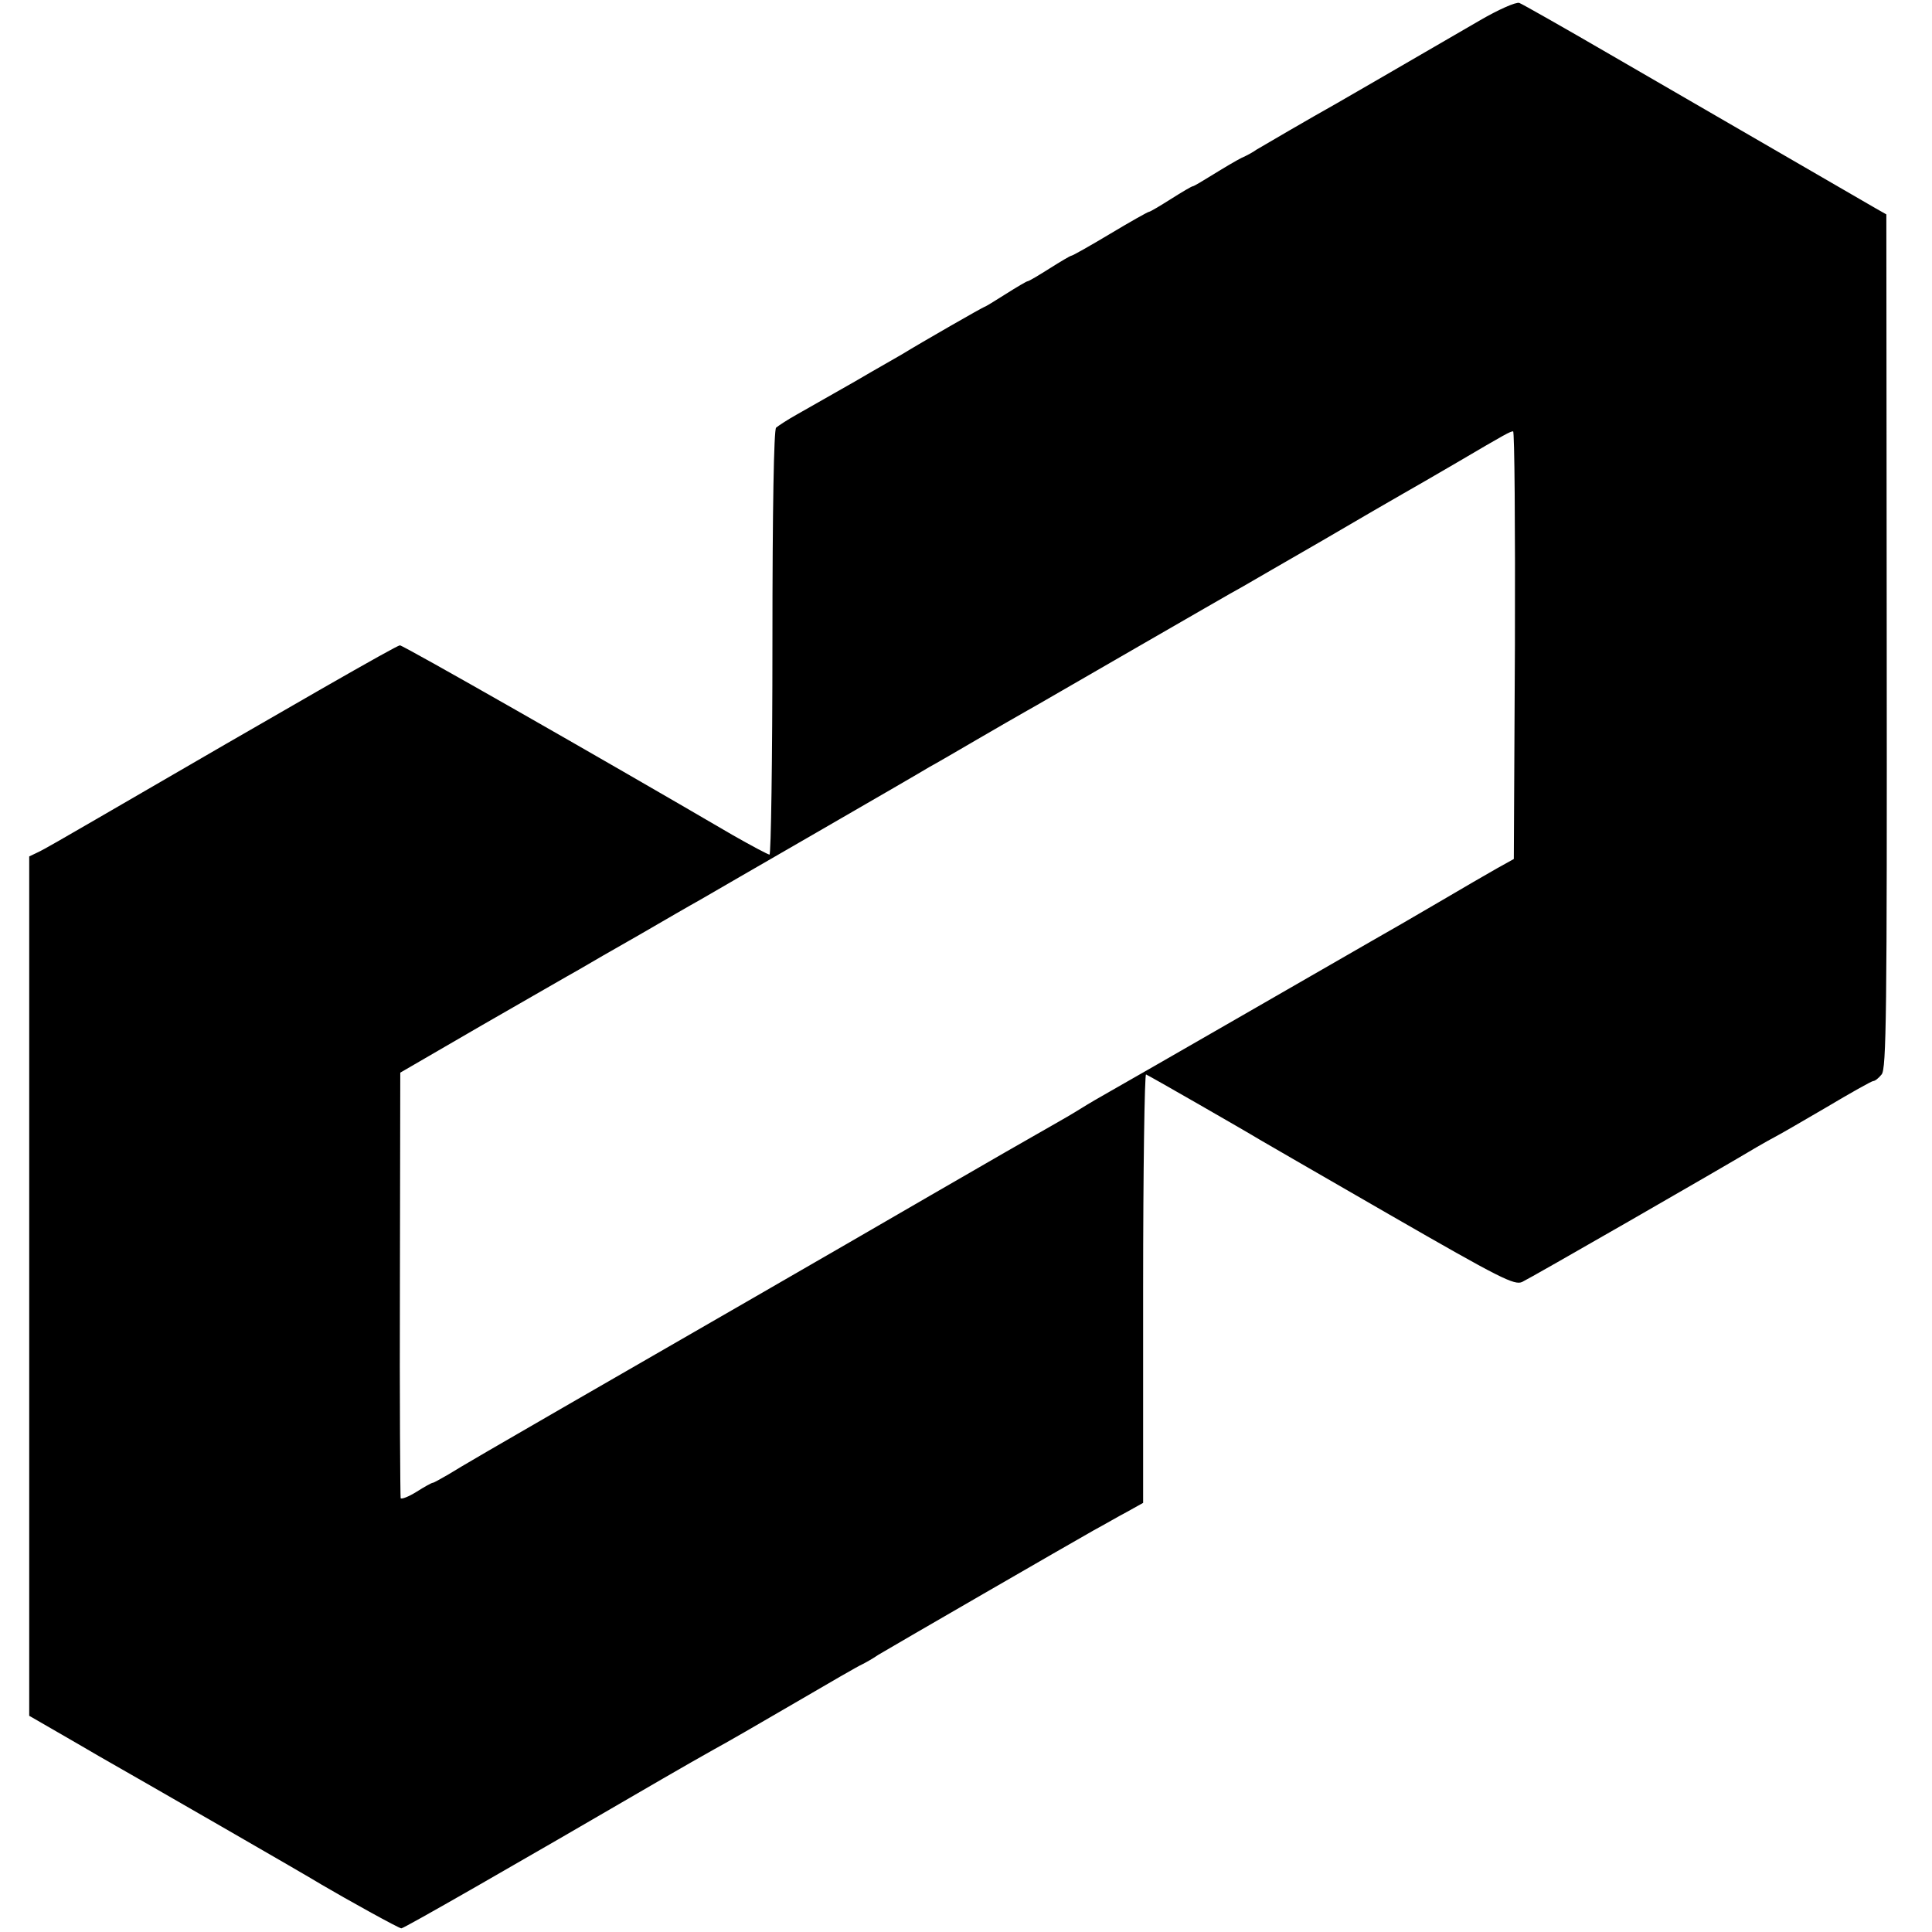
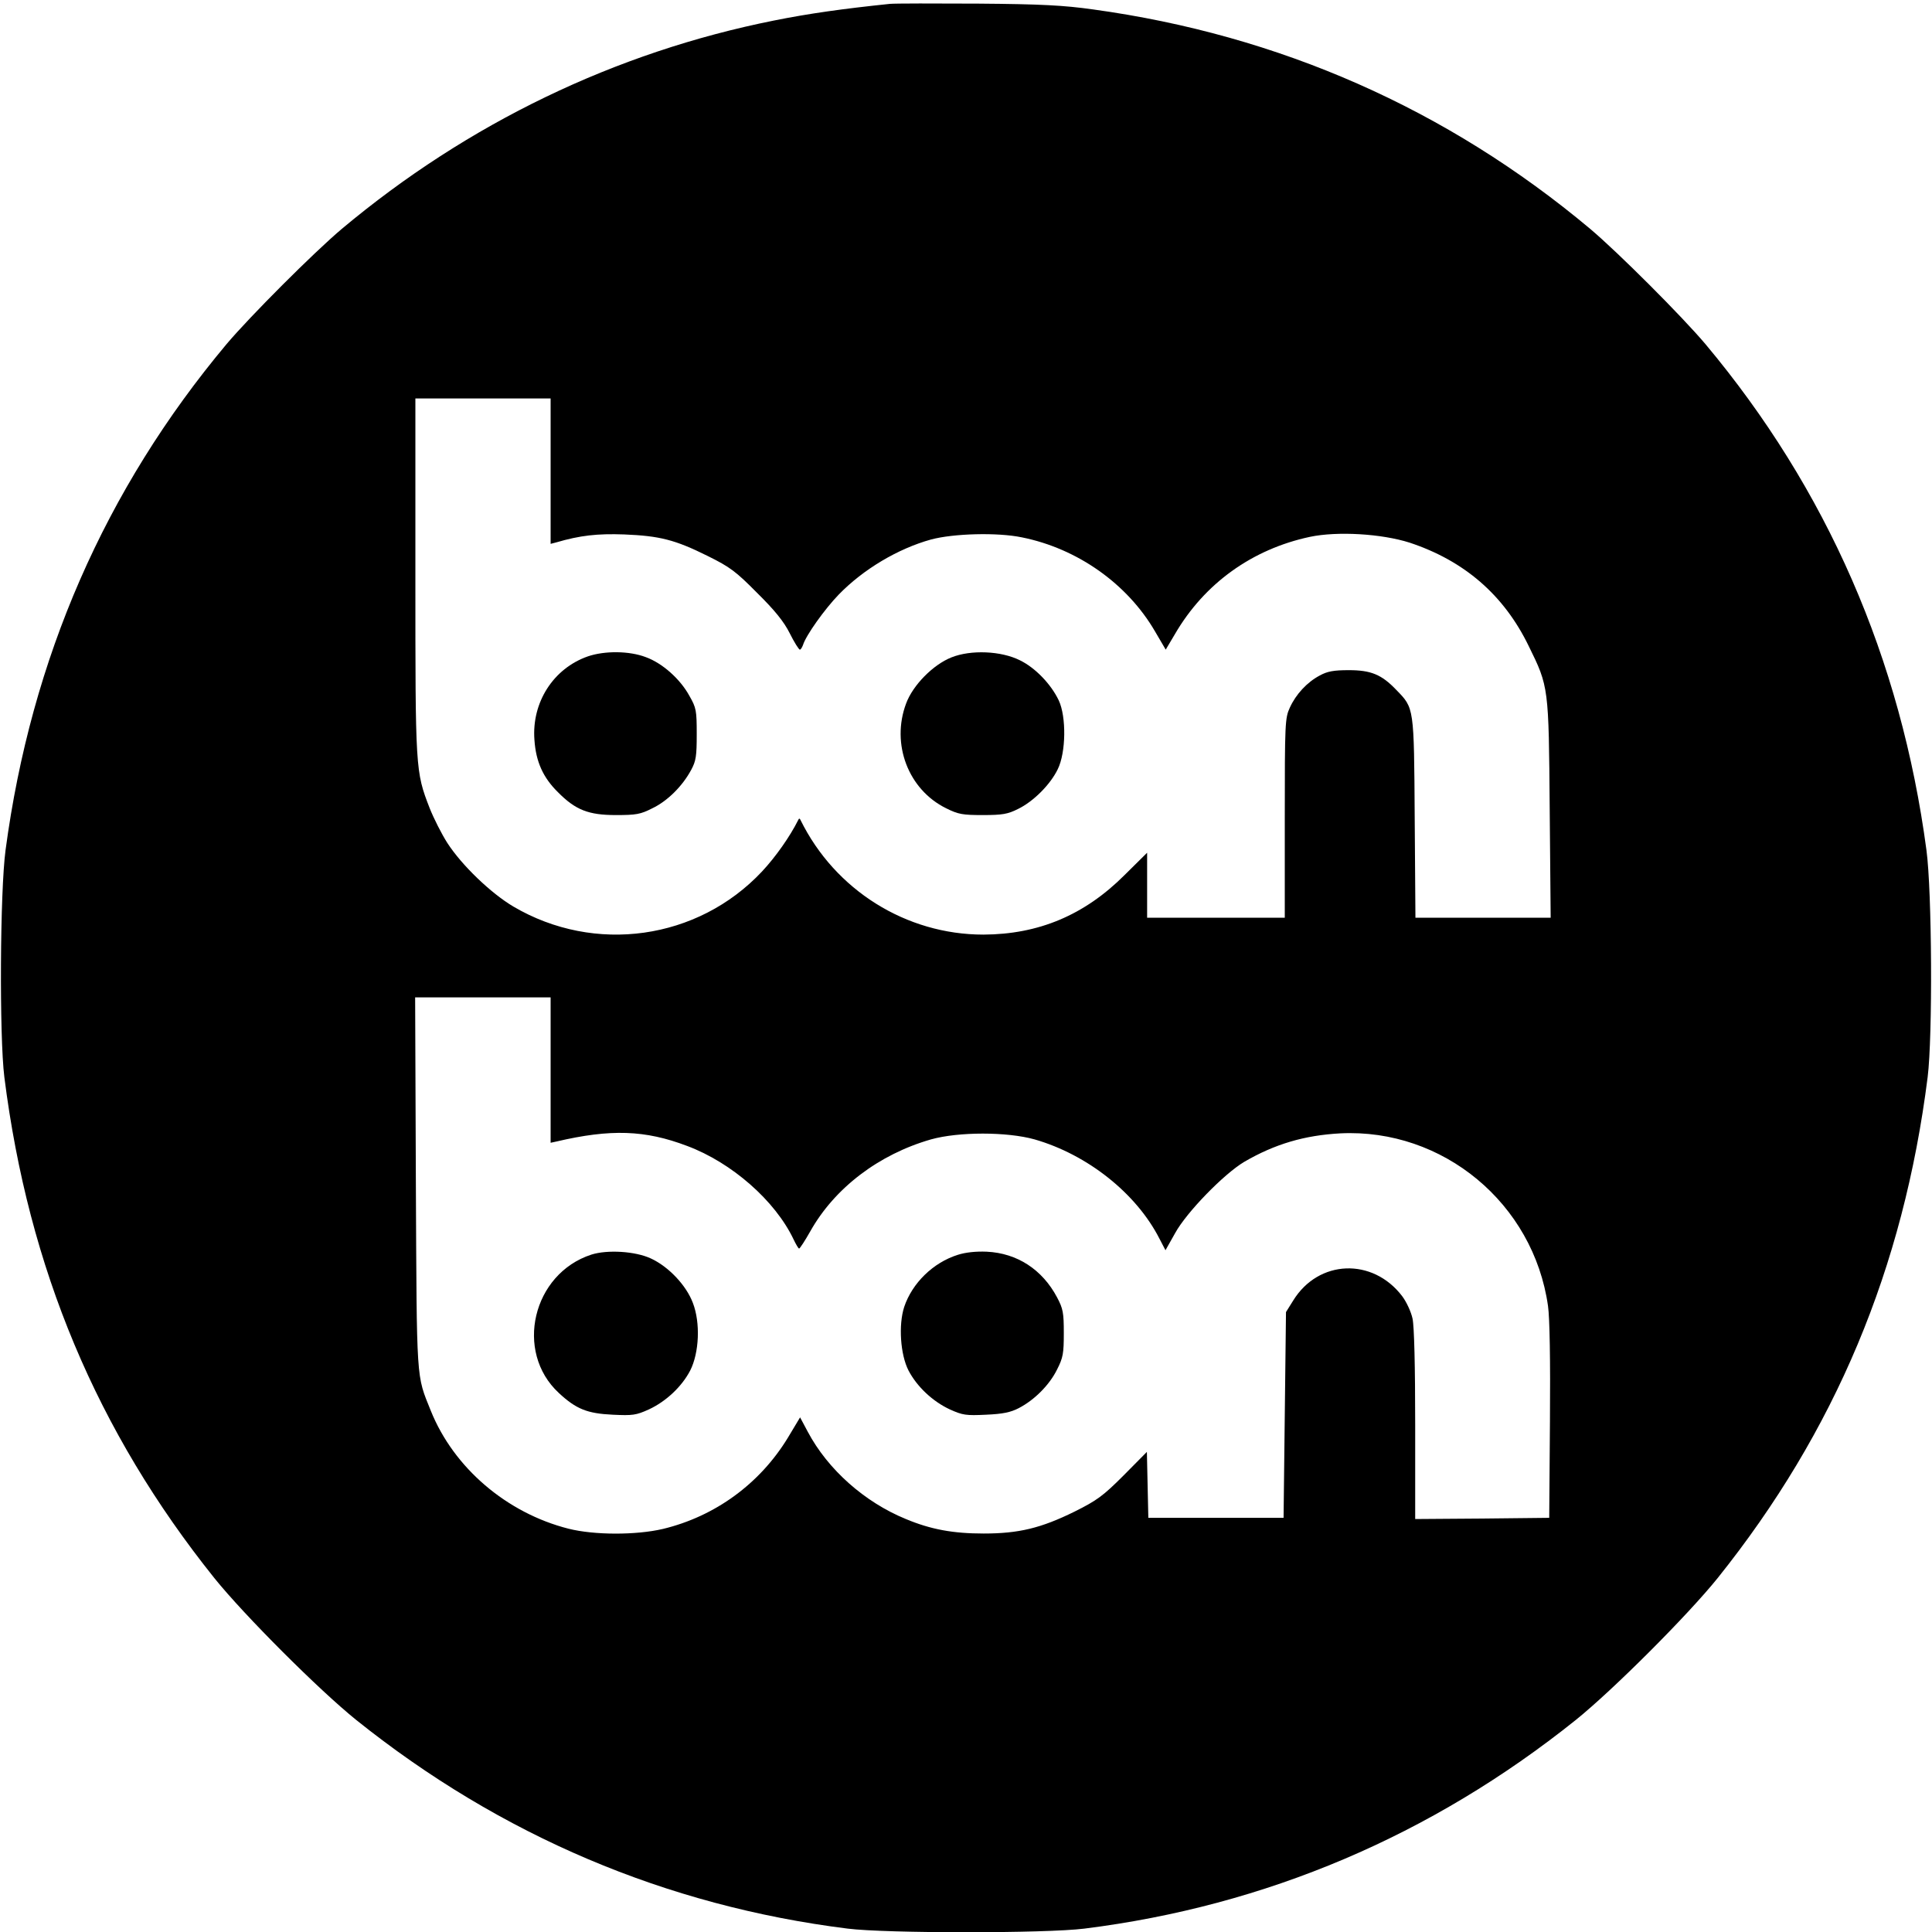
- <svg xmlns="http://www.w3.org/2000/svg" version="1.0" width="529pt" height="529pt" viewBox="0 0 529 529" preserveAspectRatio="xMidYMid meet">
-   <g transform="translate(0,529) scale(0.1,-0.1)" fill="#000000" stroke="none">
-     <path d="M4050 5233 c-278 -161 -358 -208 -390 -226 -68 -38 -205 -118 -220 -127 -8 -6 -26 -16 -40 -22 -14 -7 -48 -27 -77 -45 -29 -18 -54 -33 -57 -33 -3 0 -30 -16 -60 -35 -30 -19 -57 -35 -60 -35 -3 0 -51 -27 -106 -60 -55 -33 -103 -60 -106 -60 -3 0 -30 -16 -60 -35 -30 -19 -57 -35 -60 -35 -3 0 -30 -16 -60 -35 -30 -19 -56 -35 -58 -35 -3 0 -174 -98 -226 -130 -8 -5 -67 -38 -130 -75 -63 -36 -135 -77 -160 -91 -25 -14 -49 -30 -55 -35 -6 -6 -10 -218 -10 -589 0 -319 -4 -580 -8 -580 -4 0 -49 24 -100 53 -373 218 -903 520 -912 520 -9 0 -291 -162 -835 -478 -74 -43 -145 -84 -157 -89 l-23 -11 0 -1177 0 -1176 78 -45 c42 -24 93 -54 112 -65 116 -66 580 -333 610 -352 68 -40 212 -120 219 -120 7 0 297 166 716 410 50 29 113 65 140 80 28 15 127 72 221 127 94 55 177 103 185 106 8 4 28 15 44 26 40 24 526 305 590 341 28 15 69 39 92 51 l43 24 0 588 c0 324 4 587 8 585 8 -3 283 -161 312 -179 8 -5 168 -97 355 -205 304 -175 342 -194 363 -184 20 9 542 309 642 369 19 11 42 24 50 28 8 4 71 40 139 80 67 40 126 73 130 73 5 0 15 8 23 18 13 15 15 160 14 1186 l-1 1169 -30 17 c-33 19 -368 213 -725 420 -129 75 -242 139 -250 142 -9 3 -57 -18 -110 -49z m98 -1709 l-3 -586 -45 -25 c-25 -14 -97 -56 -160 -93 -63 -37 -146 -85 -185 -107 -38 -22 -205 -118 -370 -213 -165 -95 -320 -184 -345 -198 -25 -14 -61 -35 -80 -47 -19 -12 -55 -33 -80 -47 -48 -27 -180 -103 -332 -191 -234 -136 -758 -438 -1008 -582 -151 -87 -292 -169 -312 -182 -21 -12 -40 -23 -43 -23 -3 0 -23 -11 -45 -25 -21 -13 -41 -21 -43 -17 -1 4 -3 268 -2 586 l1 579 224 130 c124 71 243 140 265 152 22 13 96 56 165 95 69 40 143 83 165 95 22 13 166 96 320 185 154 89 294 170 310 180 17 9 75 43 130 75 55 32 114 66 130 75 17 9 149 86 295 170 146 84 282 163 303 174 20 12 118 68 218 126 99 58 199 116 222 129 23 13 89 51 147 85 136 80 144 84 153 85 4 1 6 -263 5 -585z" />
+ <svg xmlns="http://www.w3.org/2000/svg" version="1.0" width="800pt" height="800pt" viewBox="0 0 800 800" preserveAspectRatio="xMidYMid meet">
+   <g transform="translate(0,800) scale(0.1,-0.1)" fill="black" stroke="none">
+     <path d="M3685 7984 c-193 -20 -336 -40 -480 -69 -656 -131 -1267 -425 -1790 -863 -116 -98 -379 -361 -477 -477 -503 -601 -809 -1301 -915 -2095 -23 -171 -26 -772 -5 -940 100 -792 383 -1467 870 -2075 124 -154 433 -463 587 -587 598 -479 1284 -770 2035 -864 159 -20 821 -20 980 0 751 94 1437 385 2035 864 154 124 463 433 587 587 487 608 770 1283 870 2075 21 168 18 769 -5 940 -106 794 -412 1494 -915 2095 -98 116 -361 379 -477 477 -593 497 -1288 803 -2059 909 -121 17 -215 22 -476 24 -179 1 -343 1 -365 -1z m-1405 -1935 l0 -301 23 6 c99 29 170 37 282 33 147 -6 210 -22 345 -89 93 -46 117 -64 205 -153 73 -72 111 -119 135 -167 19 -38 38 -68 42 -68 4 0 9 9 13 19 12 40 90 149 148 209 102 105 245 190 382 228 93 25 275 30 376 9 230 -46 437 -192 552 -390 l44 -75 38 64 c122 210 320 352 559 403 114 24 297 13 413 -24 226 -75 390 -216 493 -428 83 -169 83 -168 87 -677 l4 -448 -280 0 -280 0 -3 413 c-3 461 -2 454 -76 530 -61 64 -105 82 -197 82 -63 0 -89 -5 -120 -22 -53 -28 -99 -78 -124 -133 -20 -43 -21 -64 -21 -457 l0 -413 -285 0 -285 0 0 135 0 134 -93 -92 c-167 -167 -357 -246 -585 -247 -320 0 -614 184 -757 474 -3 8 -7 8 -10 0 -34 -68 -93 -152 -150 -213 -266 -283 -692 -343 -1029 -145 -93 55 -214 171 -274 264 -23 36 -56 101 -73 144 -59 152 -59 159 -59 962 l0 734 280 0 280 0 0 -301z m0 -2480 l0 -301 23 5 c226 53 368 48 542 -18 185 -69 365 -227 441 -387 10 -21 20 -38 23 -38 3 0 24 32 46 71 101 180 284 319 500 381 114 32 315 32 429 0 219 -63 421 -223 517 -411 l25 -48 40 71 c47 86 202 245 286 295 127 74 250 110 398 118 425 21 800 -290 860 -715 7 -49 10 -224 8 -477 l-3 -400 -277 -3 -278 -2 0 389 c0 244 -4 409 -11 441 -6 28 -25 69 -43 93 -122 160 -346 152 -451 -18 l-30 -48 -5 -426 -5 -426 -280 0 -280 0 -3 136 -3 137 -97 -98 c-85 -85 -110 -103 -202 -149 -140 -69 -232 -91 -377 -91 -127 0 -219 17 -322 60 -171 70 -323 205 -406 361 l-32 60 -51 -85 c-116 -190 -301 -325 -517 -377 -111 -26 -284 -26 -391 1 -256 65 -475 252 -570 488 -61 152 -58 107 -62 945 l-3 767 281 0 280 0 0 -301z" />
+     <path d="M2434 5282 c-143 -50 -233 -191 -221 -346 6 -90 36 -156 97 -216 73 -74 127 -95 240 -95 84 0 102 3 151 28 63 30 125 92 161 159 20 37 23 57 23 148 0 98 -2 109 -30 158 -38 70 -112 136 -181 161 -68 26 -170 27 -240 3z" />
+     <path d="M3940 5278 c-76 -30 -160 -115 -188 -191 -63 -168 9 -357 166 -434 50 -25 68 -28 152 -28 81 0 103 4 145 25 64 31 134 101 165 165 34 69 36 217 4 285 -32 67 -97 135 -161 166 -78 39 -203 44 -283 12z" />
+     <path d="M2449 2805 c-244 -79 -320 -402 -135 -573 72 -67 118 -85 223 -90 83 -4 97 -2 150 22 71 33 136 94 171 161 37 73 43 197 11 280 -27 72 -100 150 -174 184 -64 30 -180 37 -246 16z" />
+     <path d="M3966 2804 c-102 -32 -189 -117 -222 -216 -24 -74 -16 -197 18 -263 35 -67 100 -128 171 -161 53 -24 67 -26 150 -22 70 3 102 10 135 27 66 34 128 97 159 160 25 49 28 67 28 151 0 84 -3 101 -28 148 -61 115 -165 183 -291 189 -46 2 -89 -3 -120 -13z" />
  </g>
</svg>
